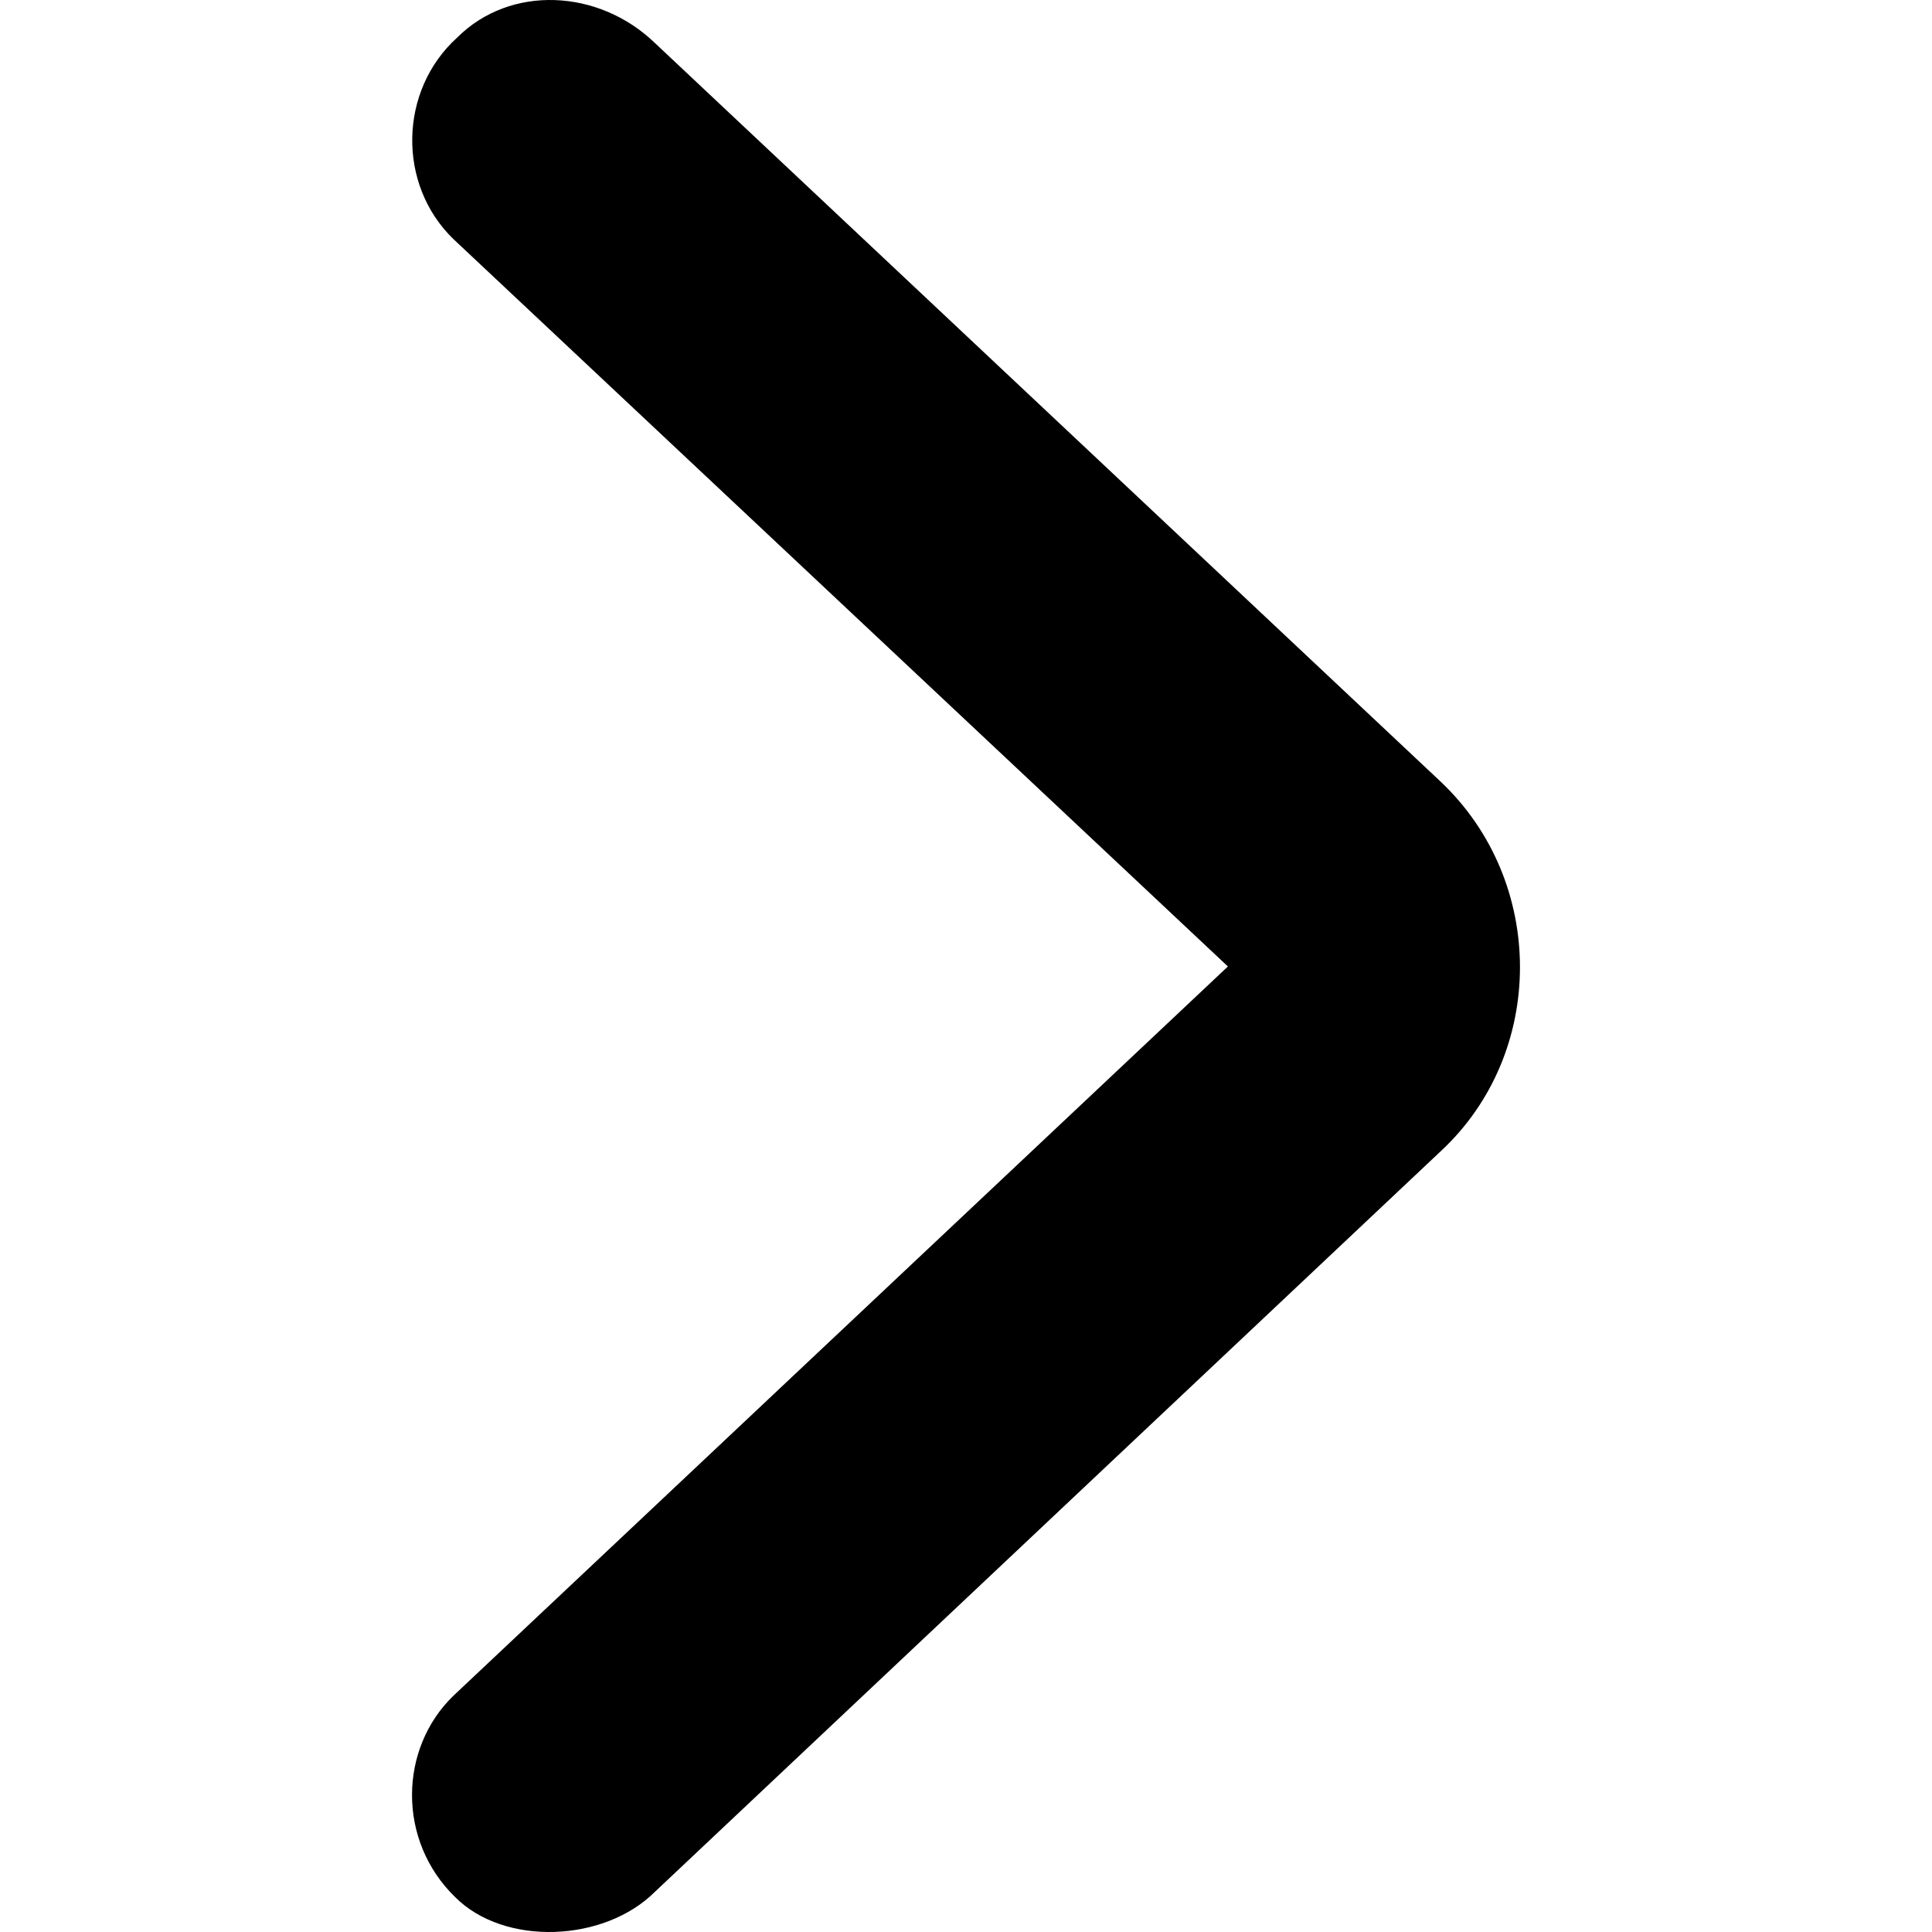
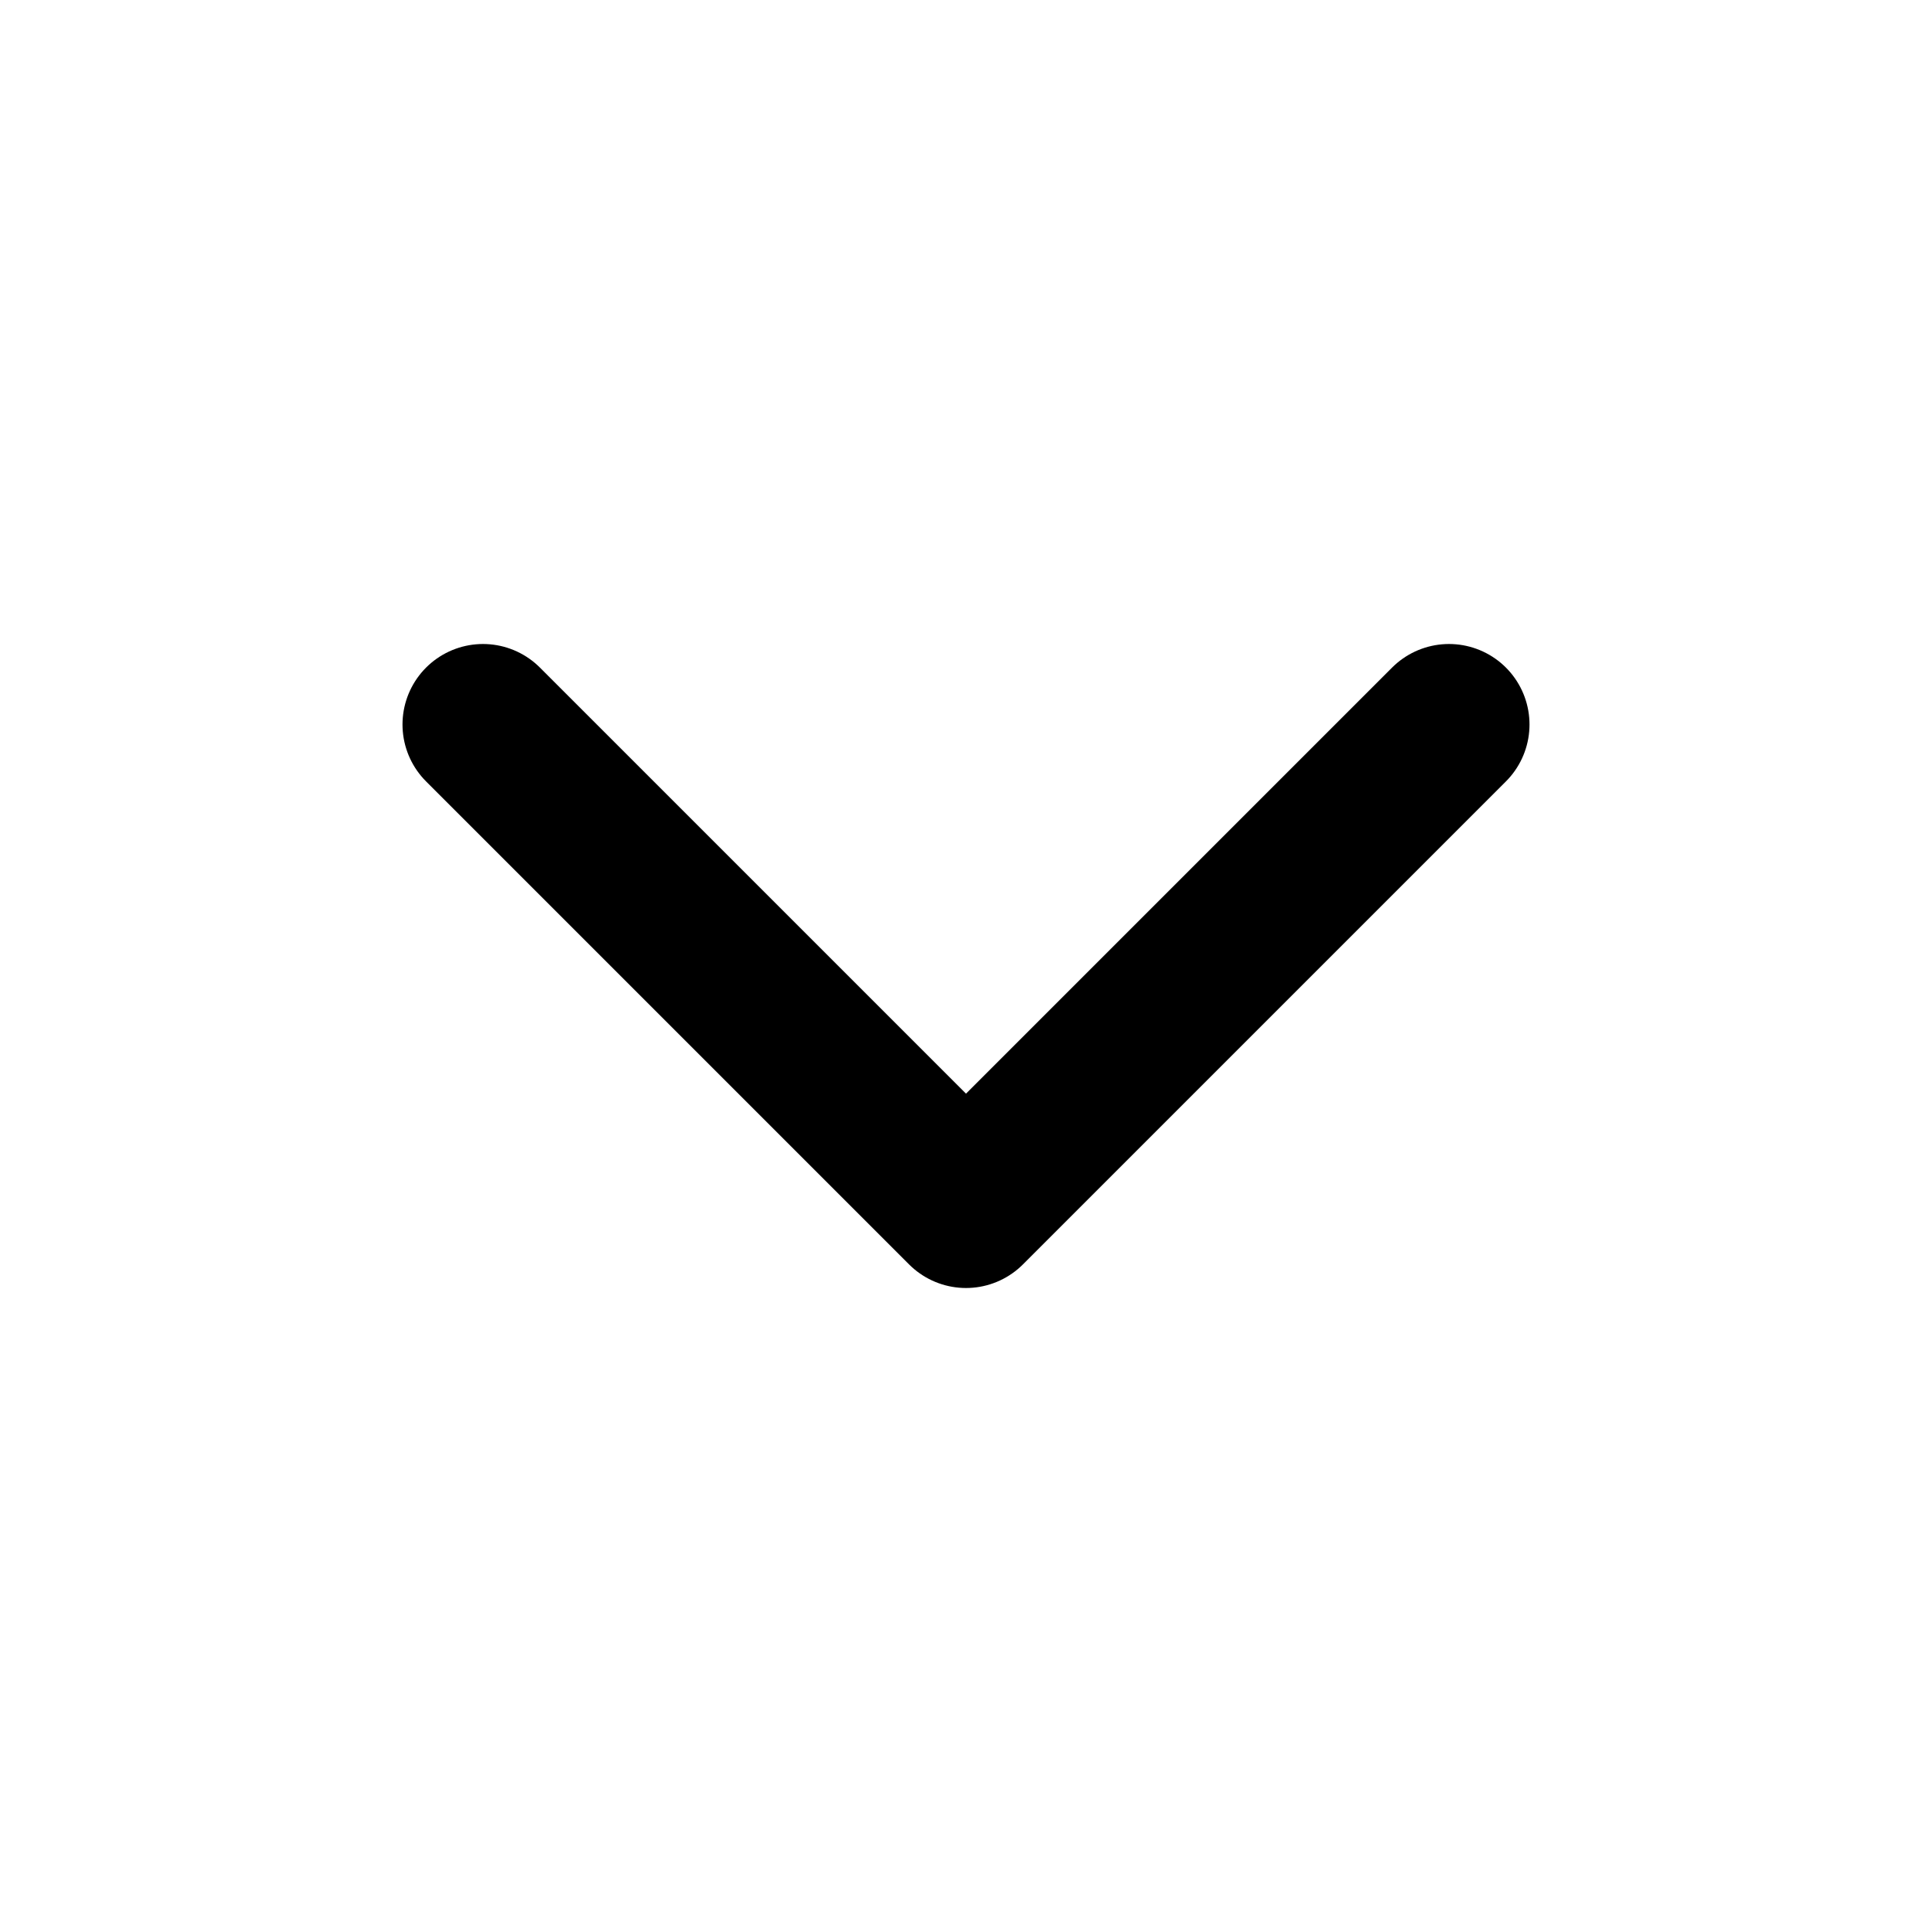
- <svg xmlns="http://www.w3.org/2000/svg" viewBox="-4.473 34.945 50.036 50.036">
-   <g transform="scale(0.0488,-0.0488) translate(0,-1950)">
-     <path d="M150 227C176 201 229 203 256 230L673 623C729 675 729 766 673 819L256 1211C226 1240 179 1242 151 1214C120 1186 119 1136 149 1107L560 721L149 334C120 306 119 257 150 227Z" fill="currentColor" />
-   </g>
+ <svg xmlns="http://www.w3.org/2000/svg" class="lucide lucide-chevron-down" width="24" height="24" viewBox="0 0 24 24" fill="none" stroke="currentColor" stroke-width="2" stroke-linecap="round" stroke-linejoin="round">
+   <path d="m6 9 6 6 6-6" />
</svg>
